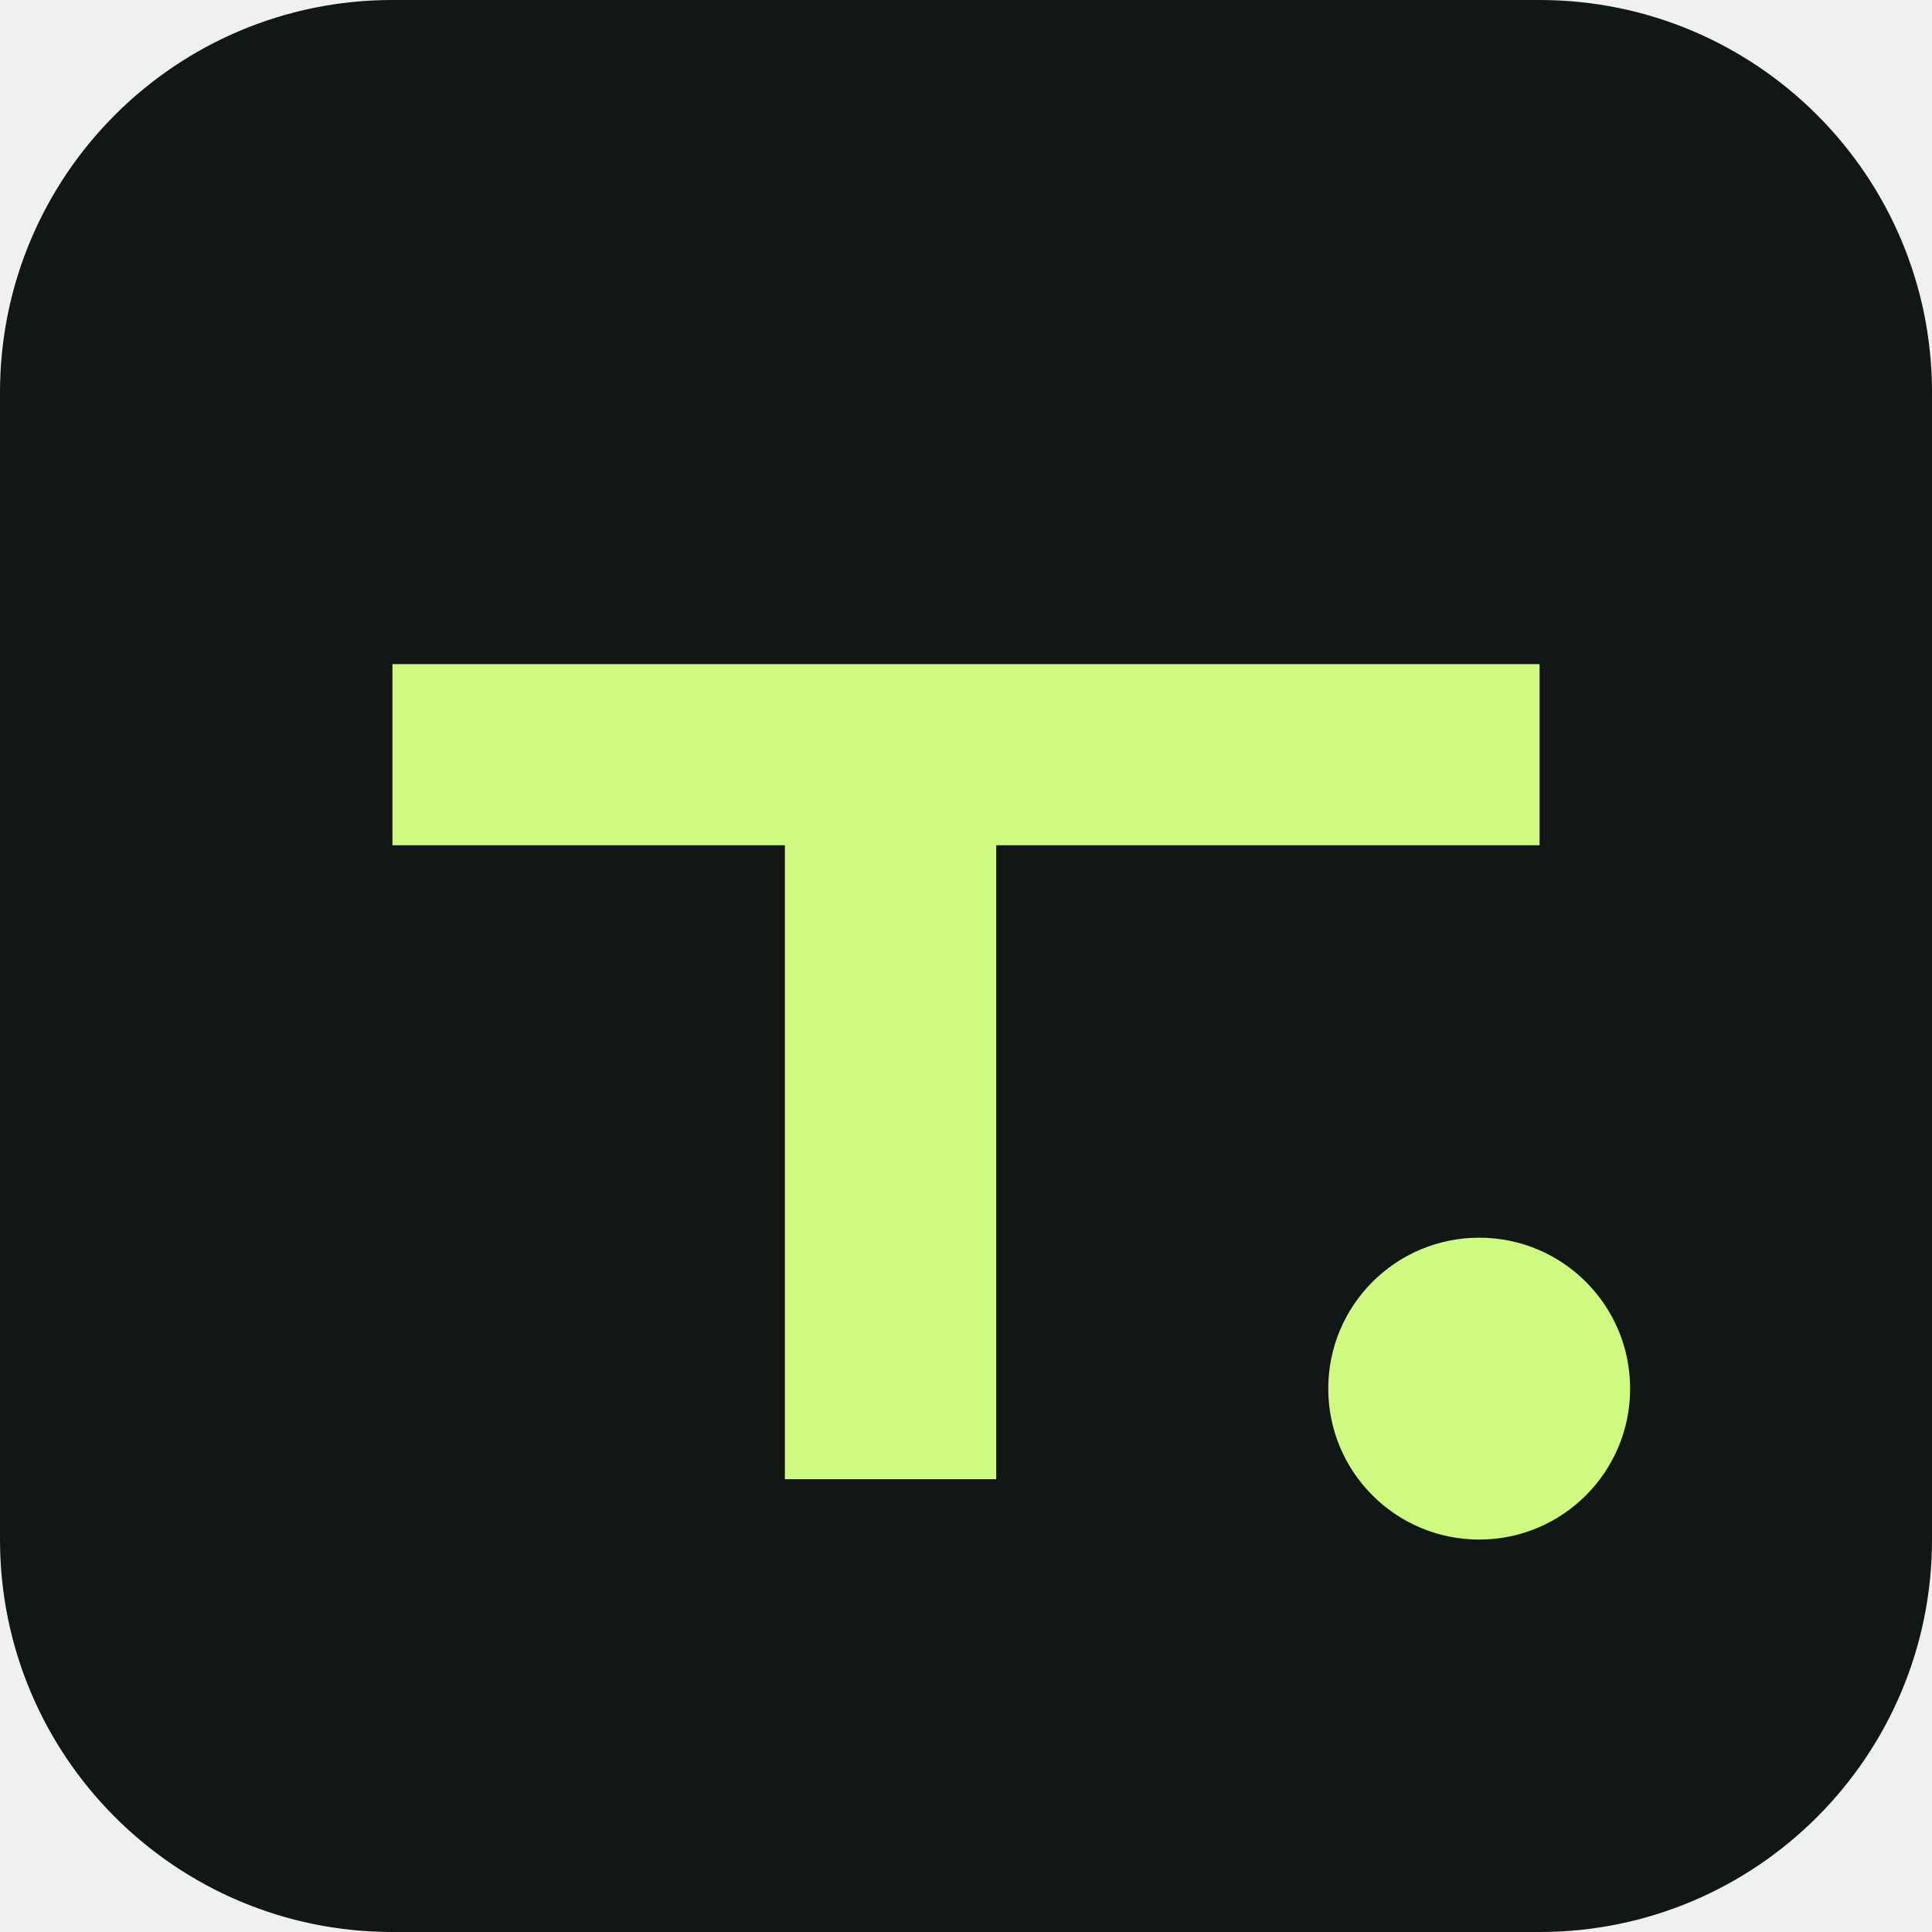
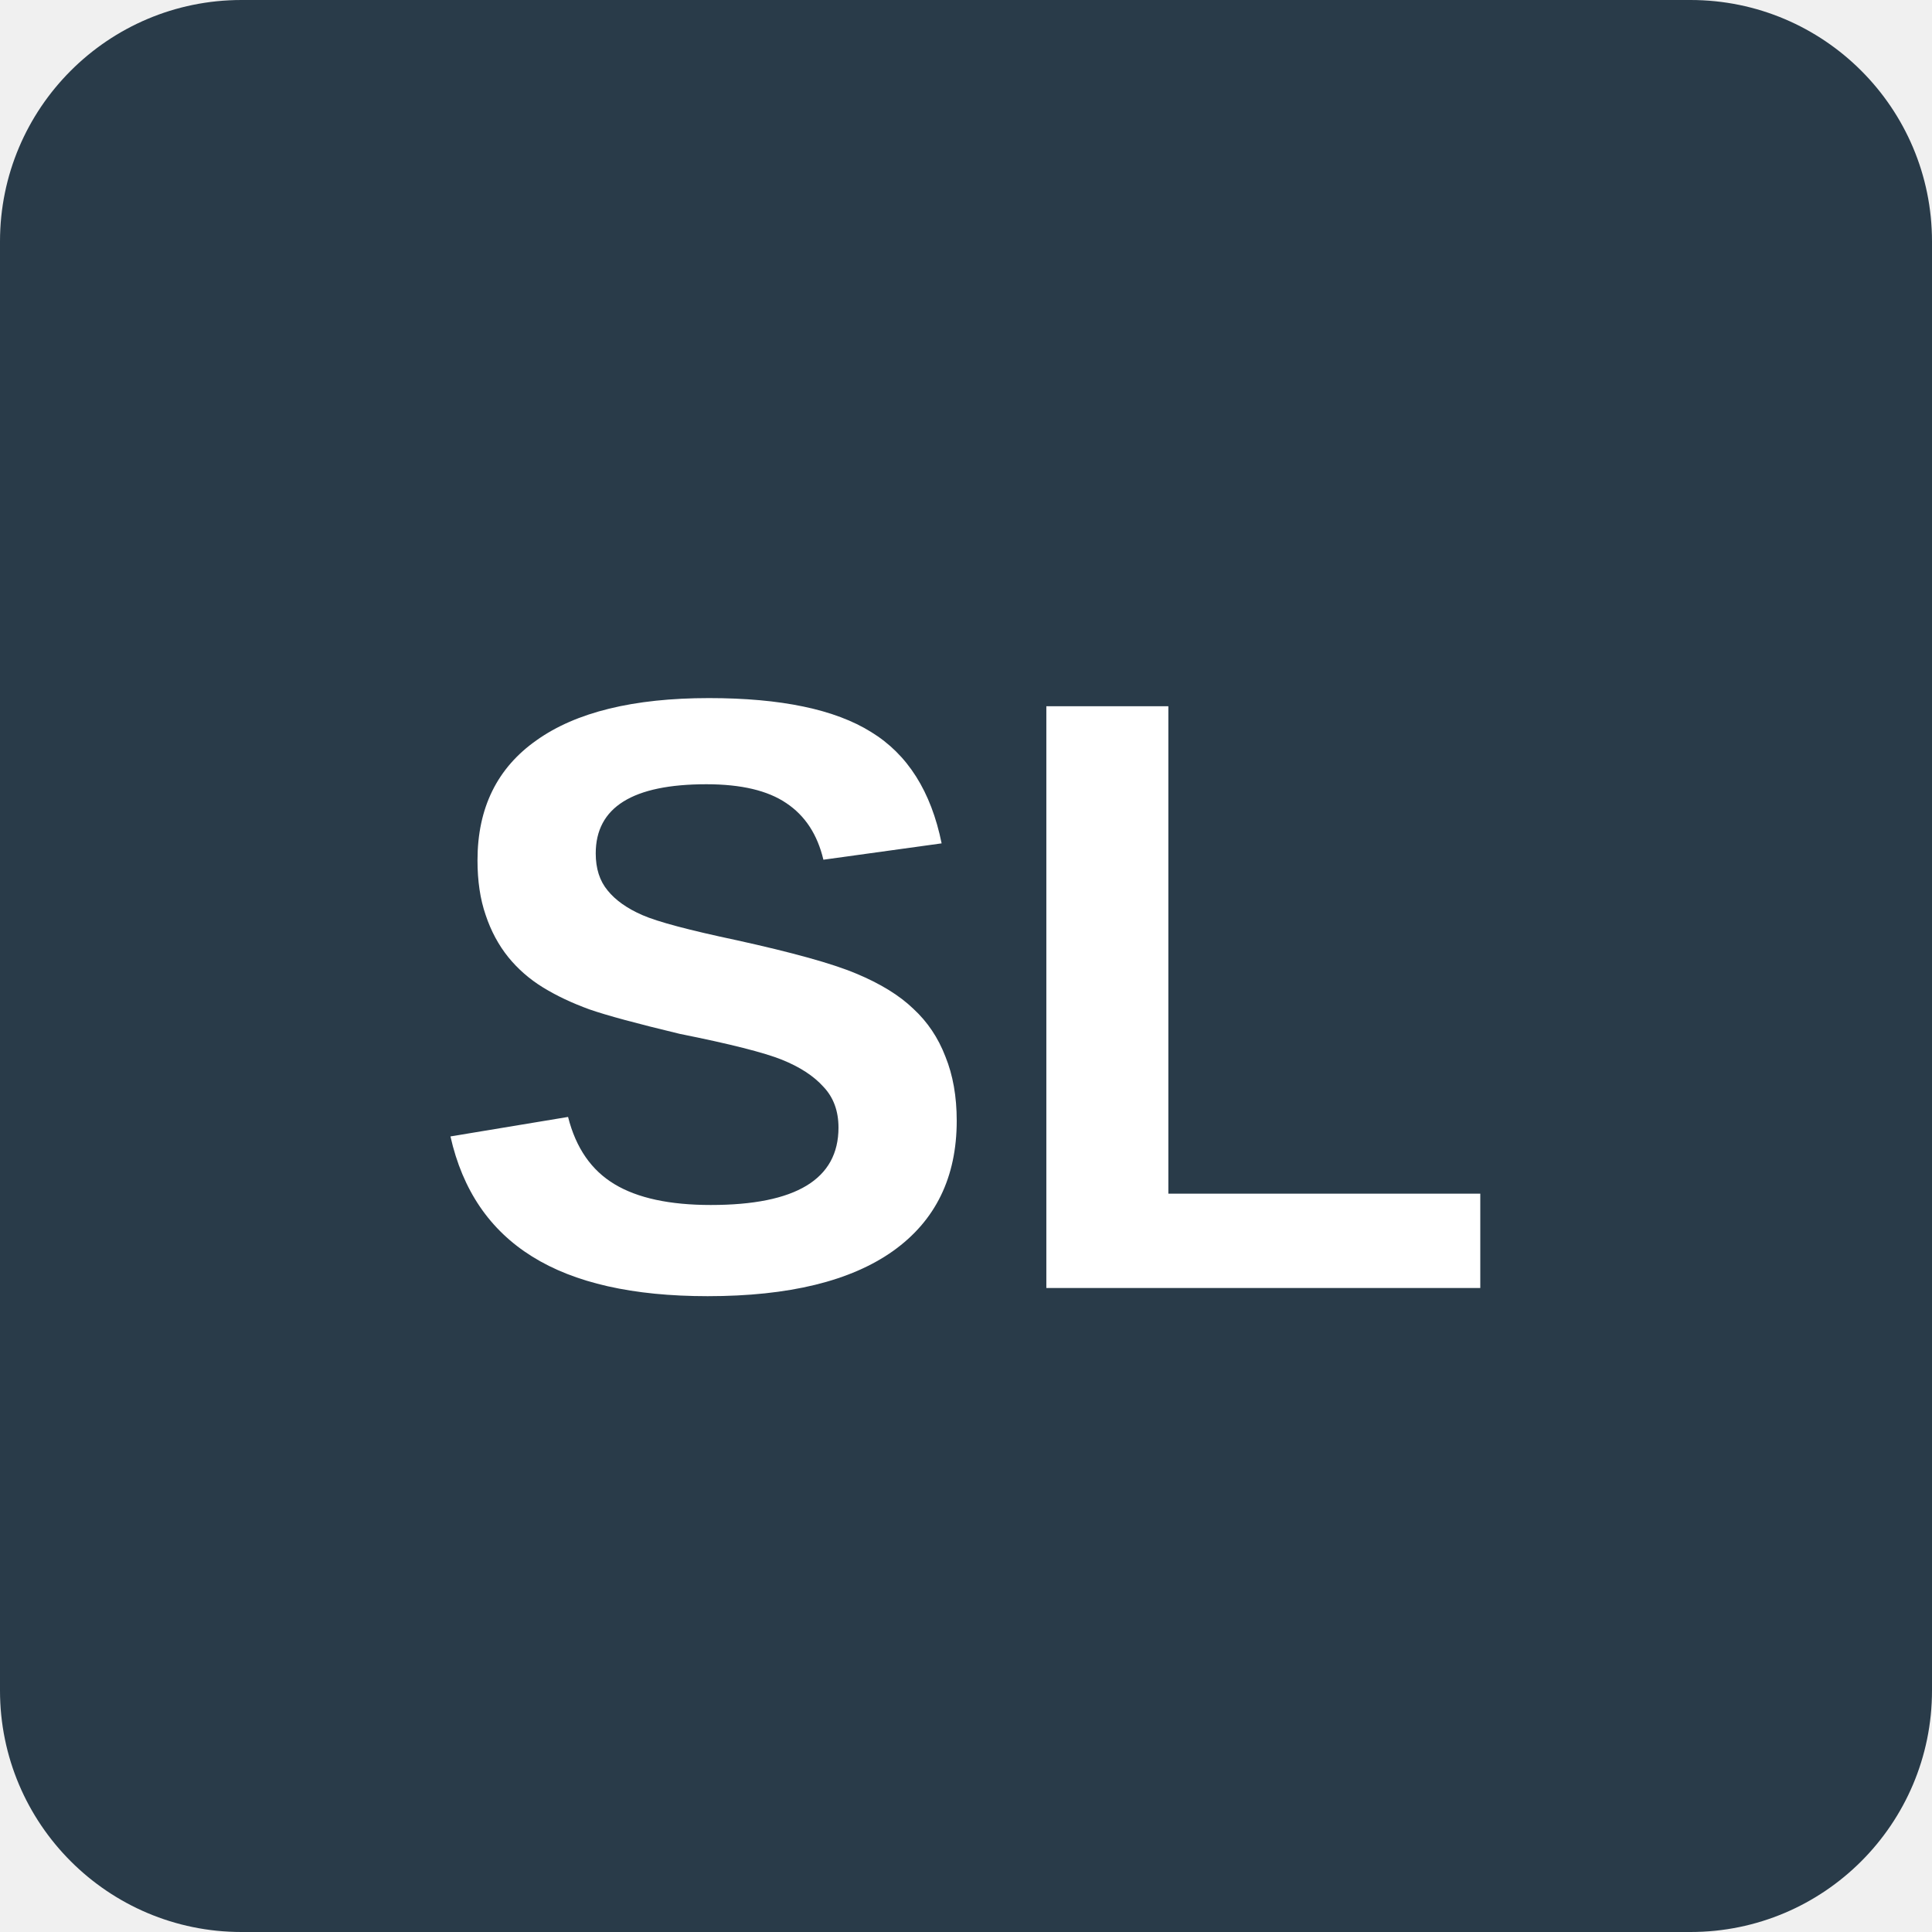
- <svg xmlns="http://www.w3.org/2000/svg" viewBox="0 0 64 64">
-   <rect width="64" height="64" rx="13" fill="#101715" />
-   <path d="M13 22H51V28H33V49H26V28H13Z" fill="#cefa82" />
-   <circle cx="49" cy="46" r="5" fill="#cefa82" />
+ <svg xmlns="http://www.w3.org/2000/svg" width="48" height="48" viewBox="0 0 48 48">
+   <rect width="48" height="48" rx="6" fill="#293b49" />
+   <text x="24" y="32" text-anchor="middle" font-family="Arial, sans-serif" font-size="21" font-weight="bold" fill="#fff">SL</text>
</svg>
